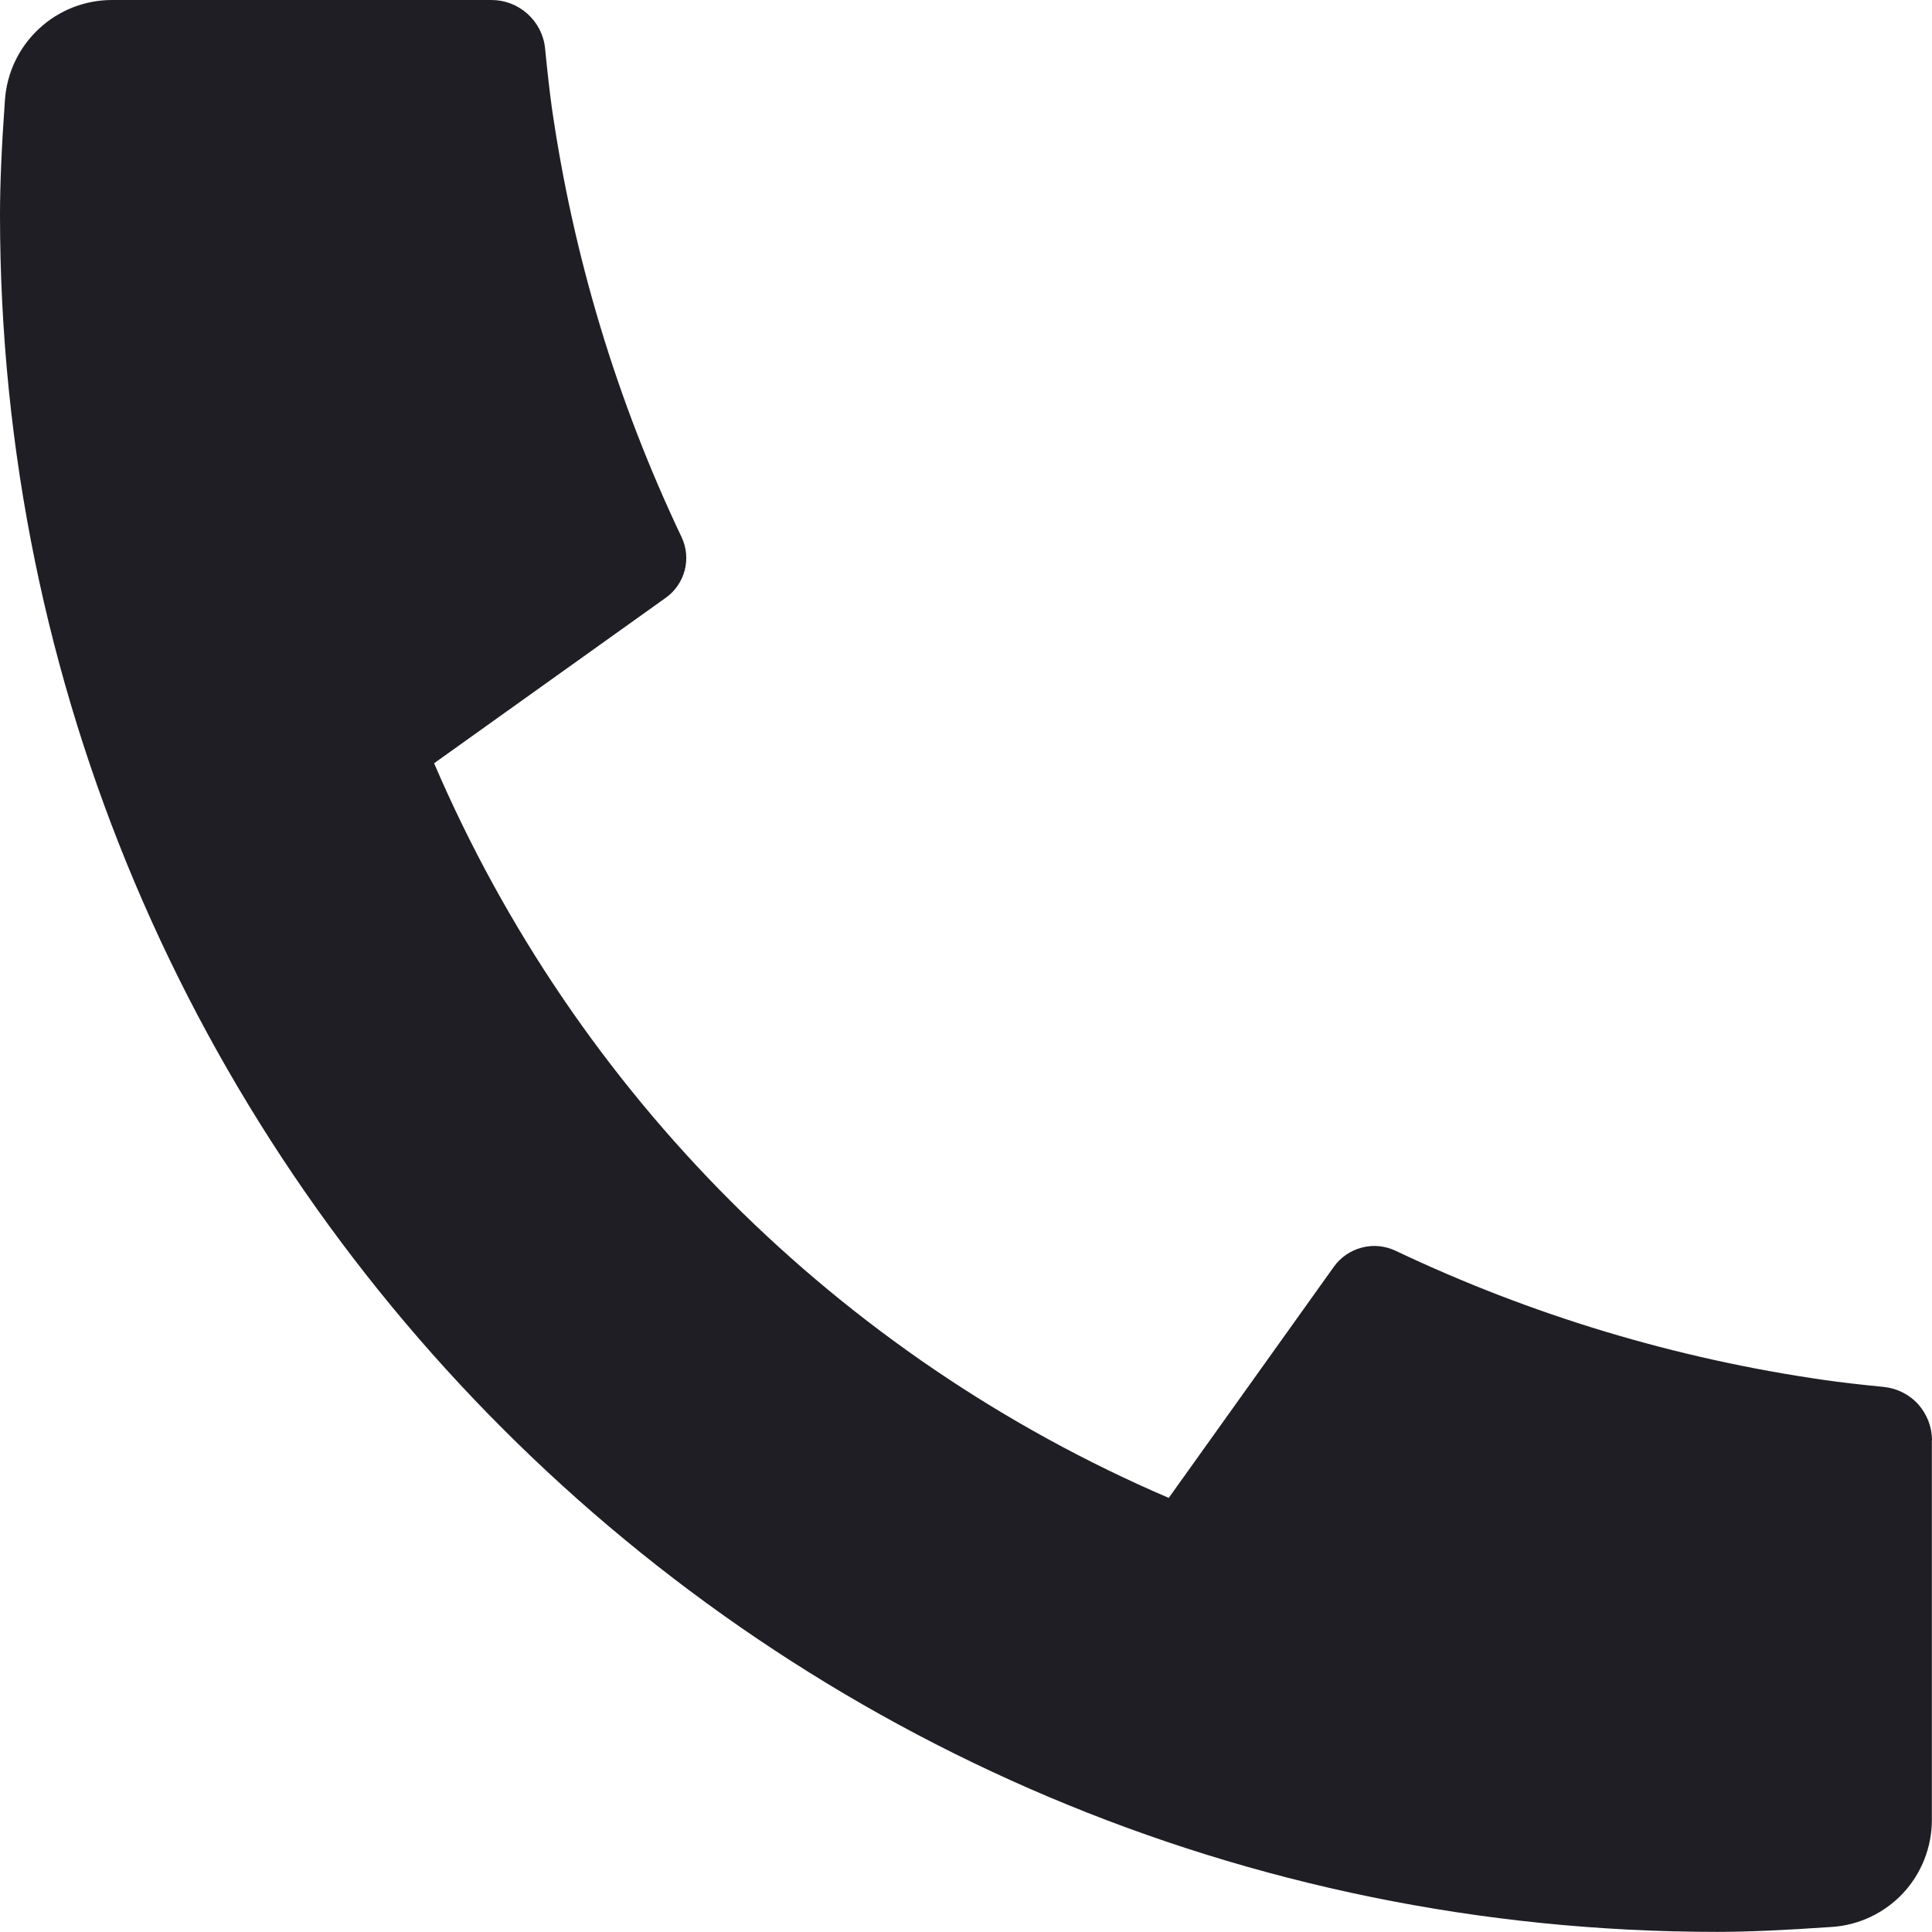
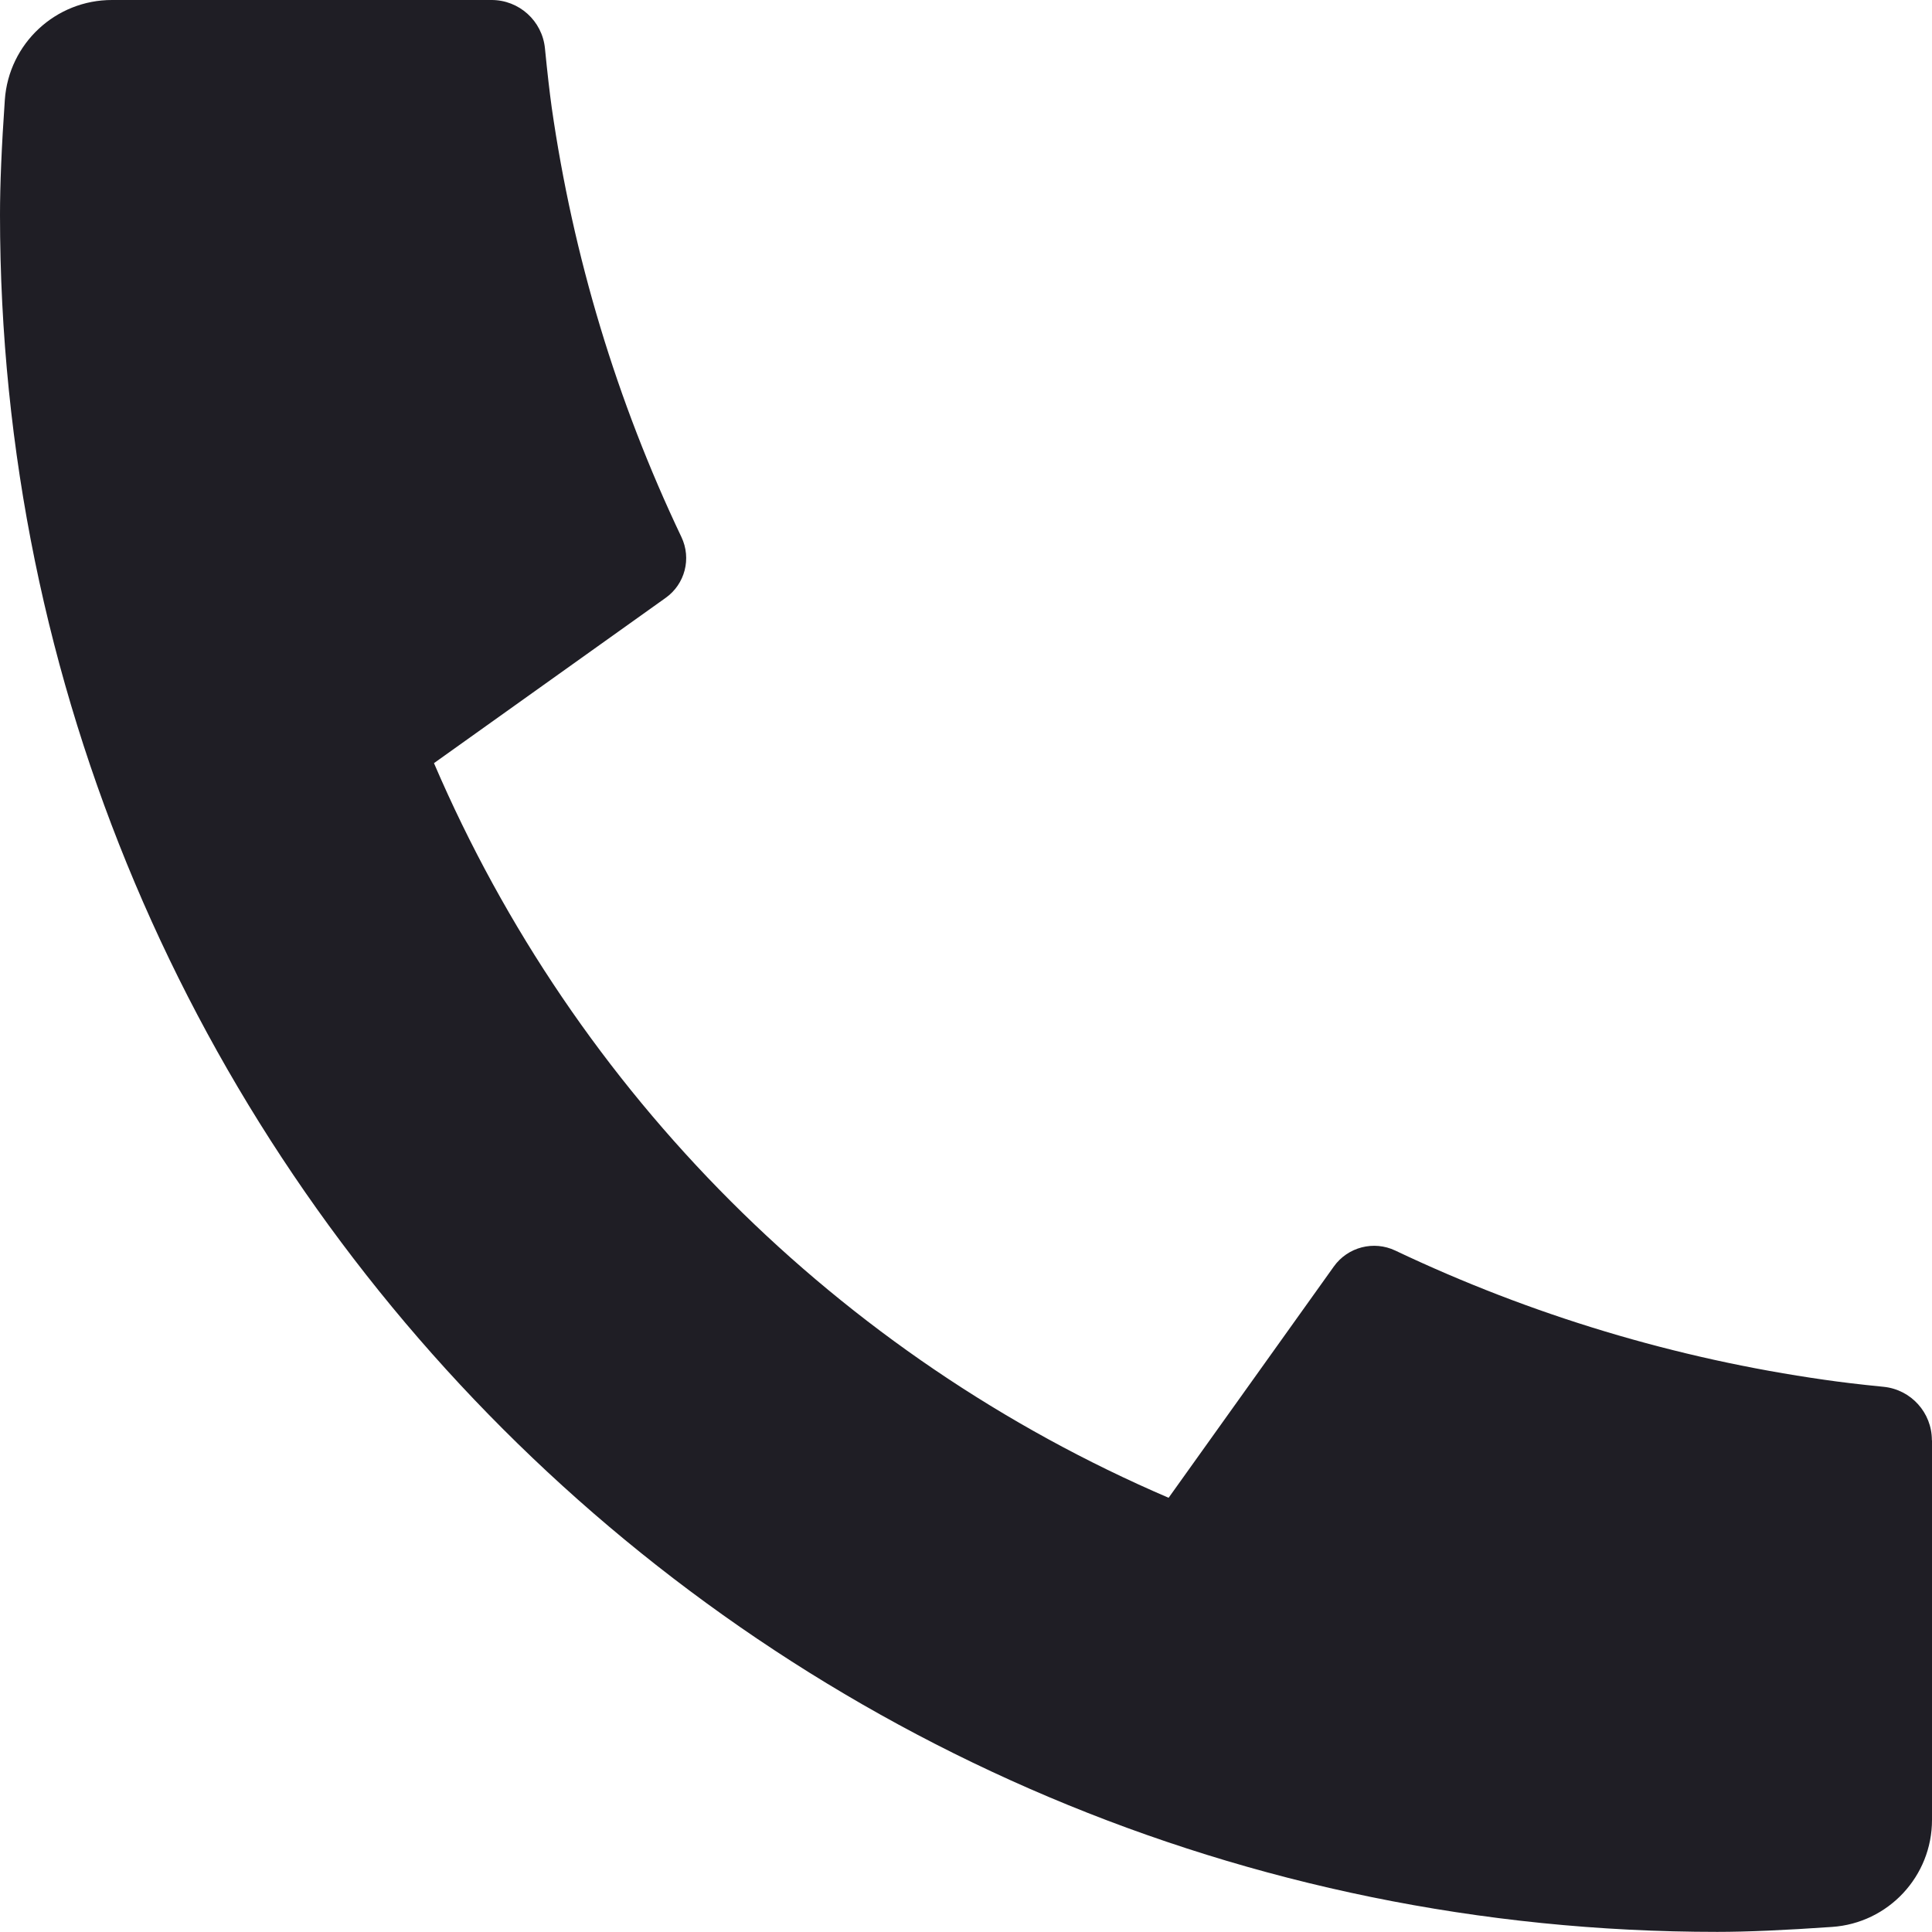
- <svg xmlns="http://www.w3.org/2000/svg" width="16" height="16" viewBox="0 0 16 16" fill="none">
-   <path d="M15.999 11.928V15.071C15.999 15.296 15.914 15.513 15.761 15.678C15.607 15.842 15.397 15.943 15.172 15.958C14.784 15.985 14.467 15.999 14.221 15.999C6.367 15.999 0 9.632 0 1.778C0 1.532 0.013 1.215 0.041 0.827C0.057 0.602 0.157 0.392 0.322 0.239C0.486 0.085 0.703 -0 0.928 2.28058e-07H4.071C4.181 -0 4.287 0.041 4.369 0.115C4.451 0.189 4.503 0.29 4.514 0.4C4.534 0.604 4.553 0.767 4.57 0.891C4.747 2.123 5.109 3.322 5.644 4.447C5.729 4.625 5.673 4.837 5.513 4.951L3.595 6.321C4.768 9.054 6.946 11.232 9.679 12.405L11.047 10.49C11.103 10.412 11.185 10.356 11.278 10.332C11.371 10.307 11.47 10.317 11.557 10.358C12.681 10.892 13.88 11.253 15.112 11.429C15.236 11.447 15.398 11.466 15.601 11.486C15.71 11.497 15.812 11.548 15.886 11.63C15.959 11.712 16 11.818 16 11.928H15.999Z" fill="#1F1E25" />
+ <svg xmlns="http://www.w3.org/2000/svg" width="16" height="16" fill="none">
+   <path d="M16 11.928v3.143a.888.888 0 0 1-.828.887c-.388.027-.705.041-.95.041C6.366 16 0 9.632 0 1.778c0-.246.013-.563.04-.951A.889.889 0 0 1 .929 0H4.07a.444.444 0 0 1 .443.4c.02.204.039.367.056.49a12.356 12.356 0 0 0 1.074 3.557c.085.178.03.39-.13.504L3.594 6.32a11.596 11.596 0 0 0 6.084 6.084l1.368-1.915a.41.41 0 0 1 .51-.132c1.124.534 2.323.895 3.555 1.07.124.018.286.038.489.058a.444.444 0 0 1 .399.442z" fill="#1F1E25" />
</svg>
